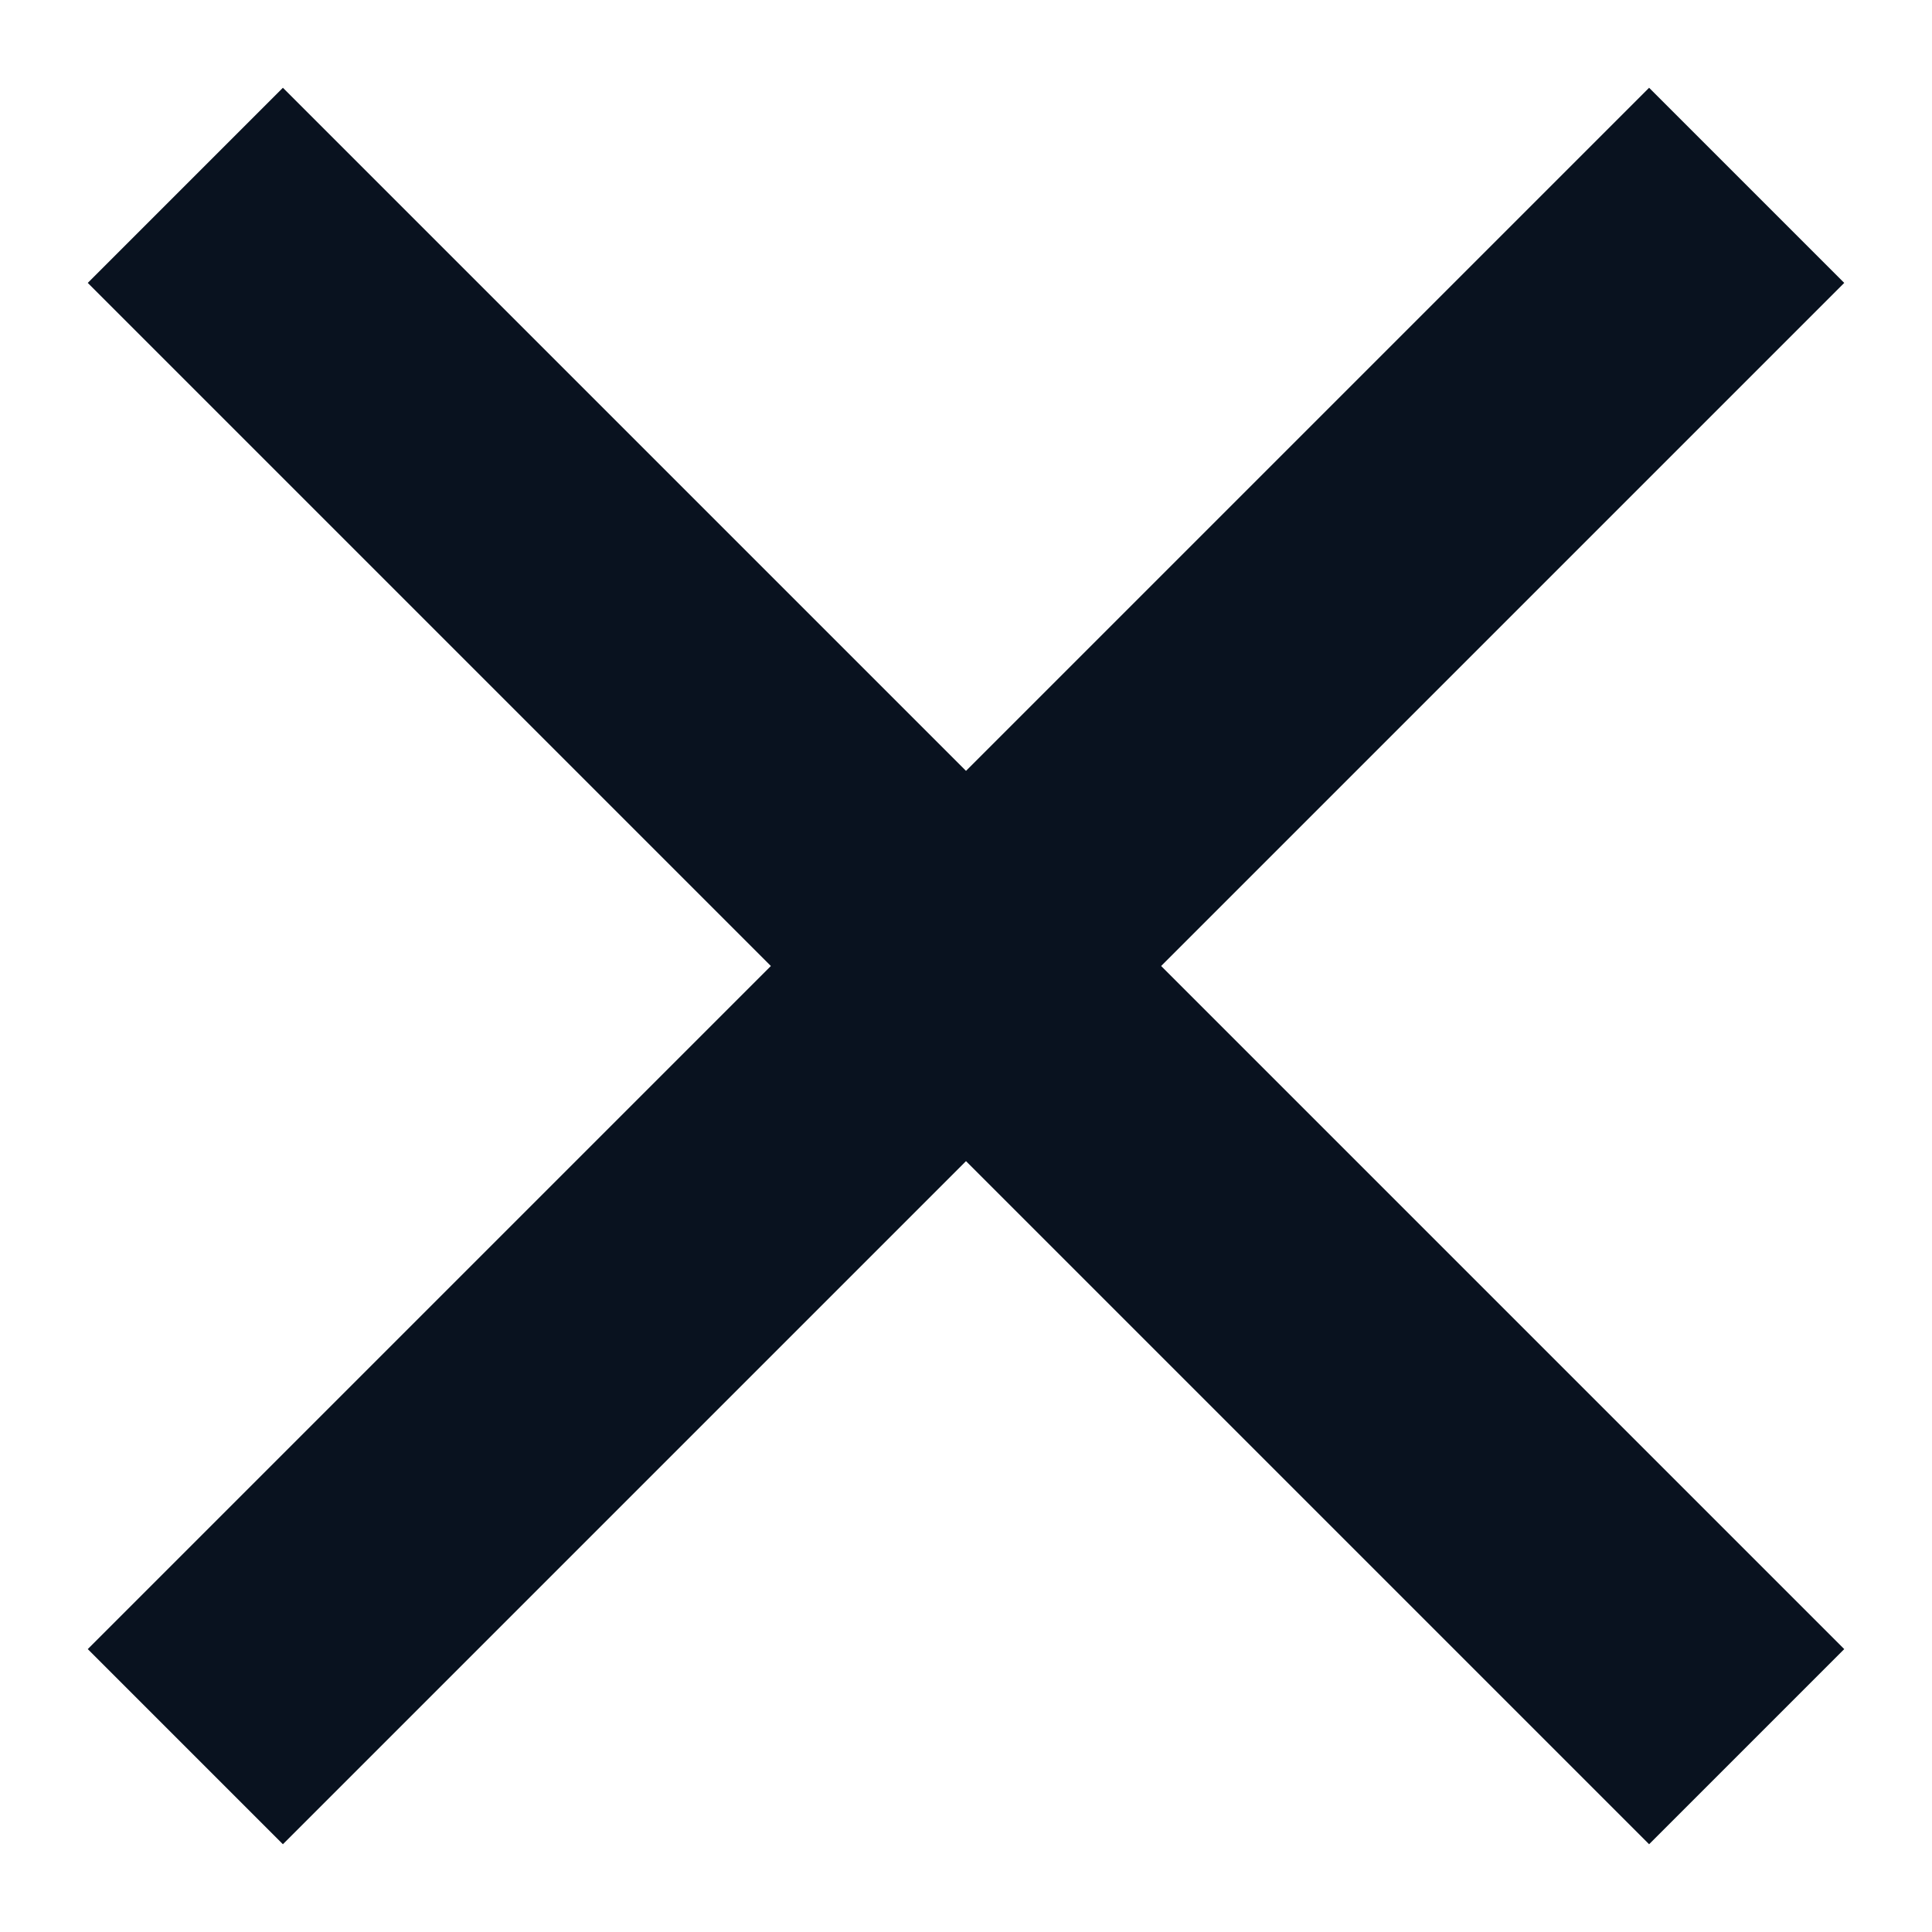
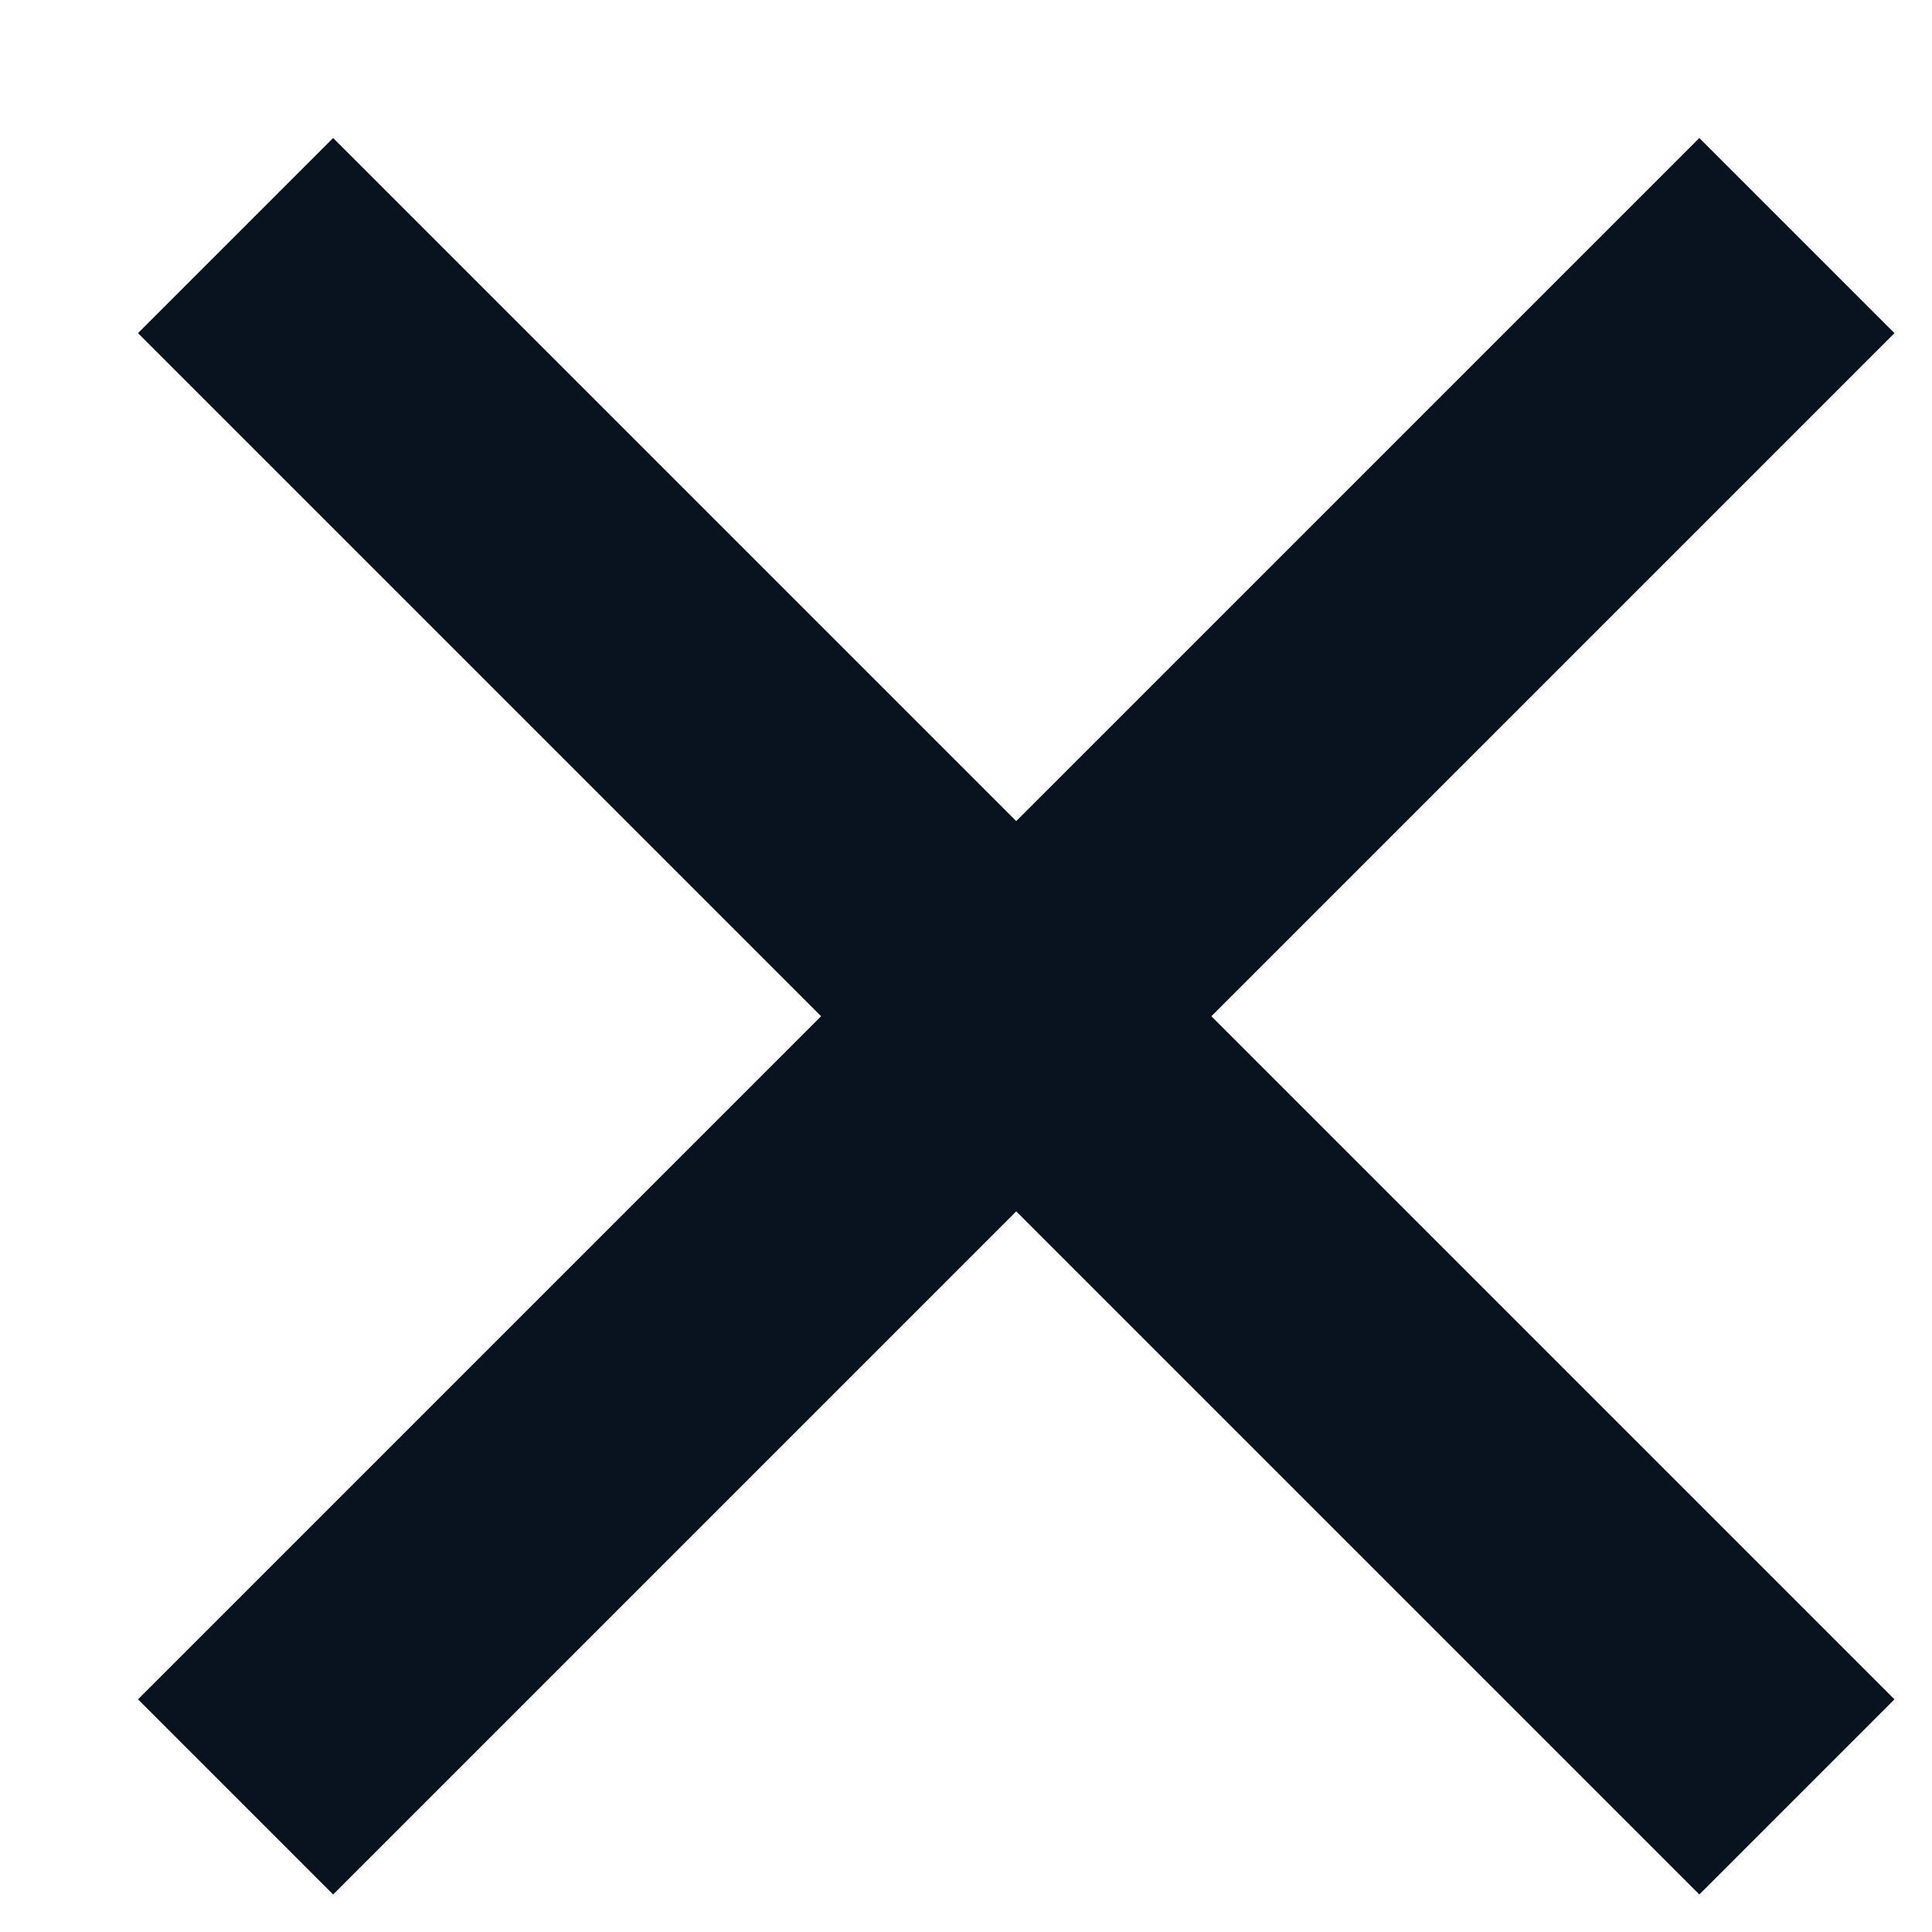
<svg xmlns="http://www.w3.org/2000/svg" width="14" height="14" viewBox="0 0 14 14" fill="none">
-   <path d="M7 5.586L11.95 0.636L13.364 2.05L8.414 7L13.364 11.95L11.95 13.364L7 8.414L2.05 13.364L0.636 11.95L5.586 7L0.636 2.05L2.05 0.636L7 5.586Z" fill="#09121F" />
+   <path d="M7.364 5.95L12.314 1L13.728 2.414L8.778 7.364L13.728 12.314L12.314 13.728L7.364 8.778L2.414 13.728L1 12.314L5.95 7.364L1 2.414L2.414 1L7.364 5.95Z" fill="#09121F" />
</svg>
